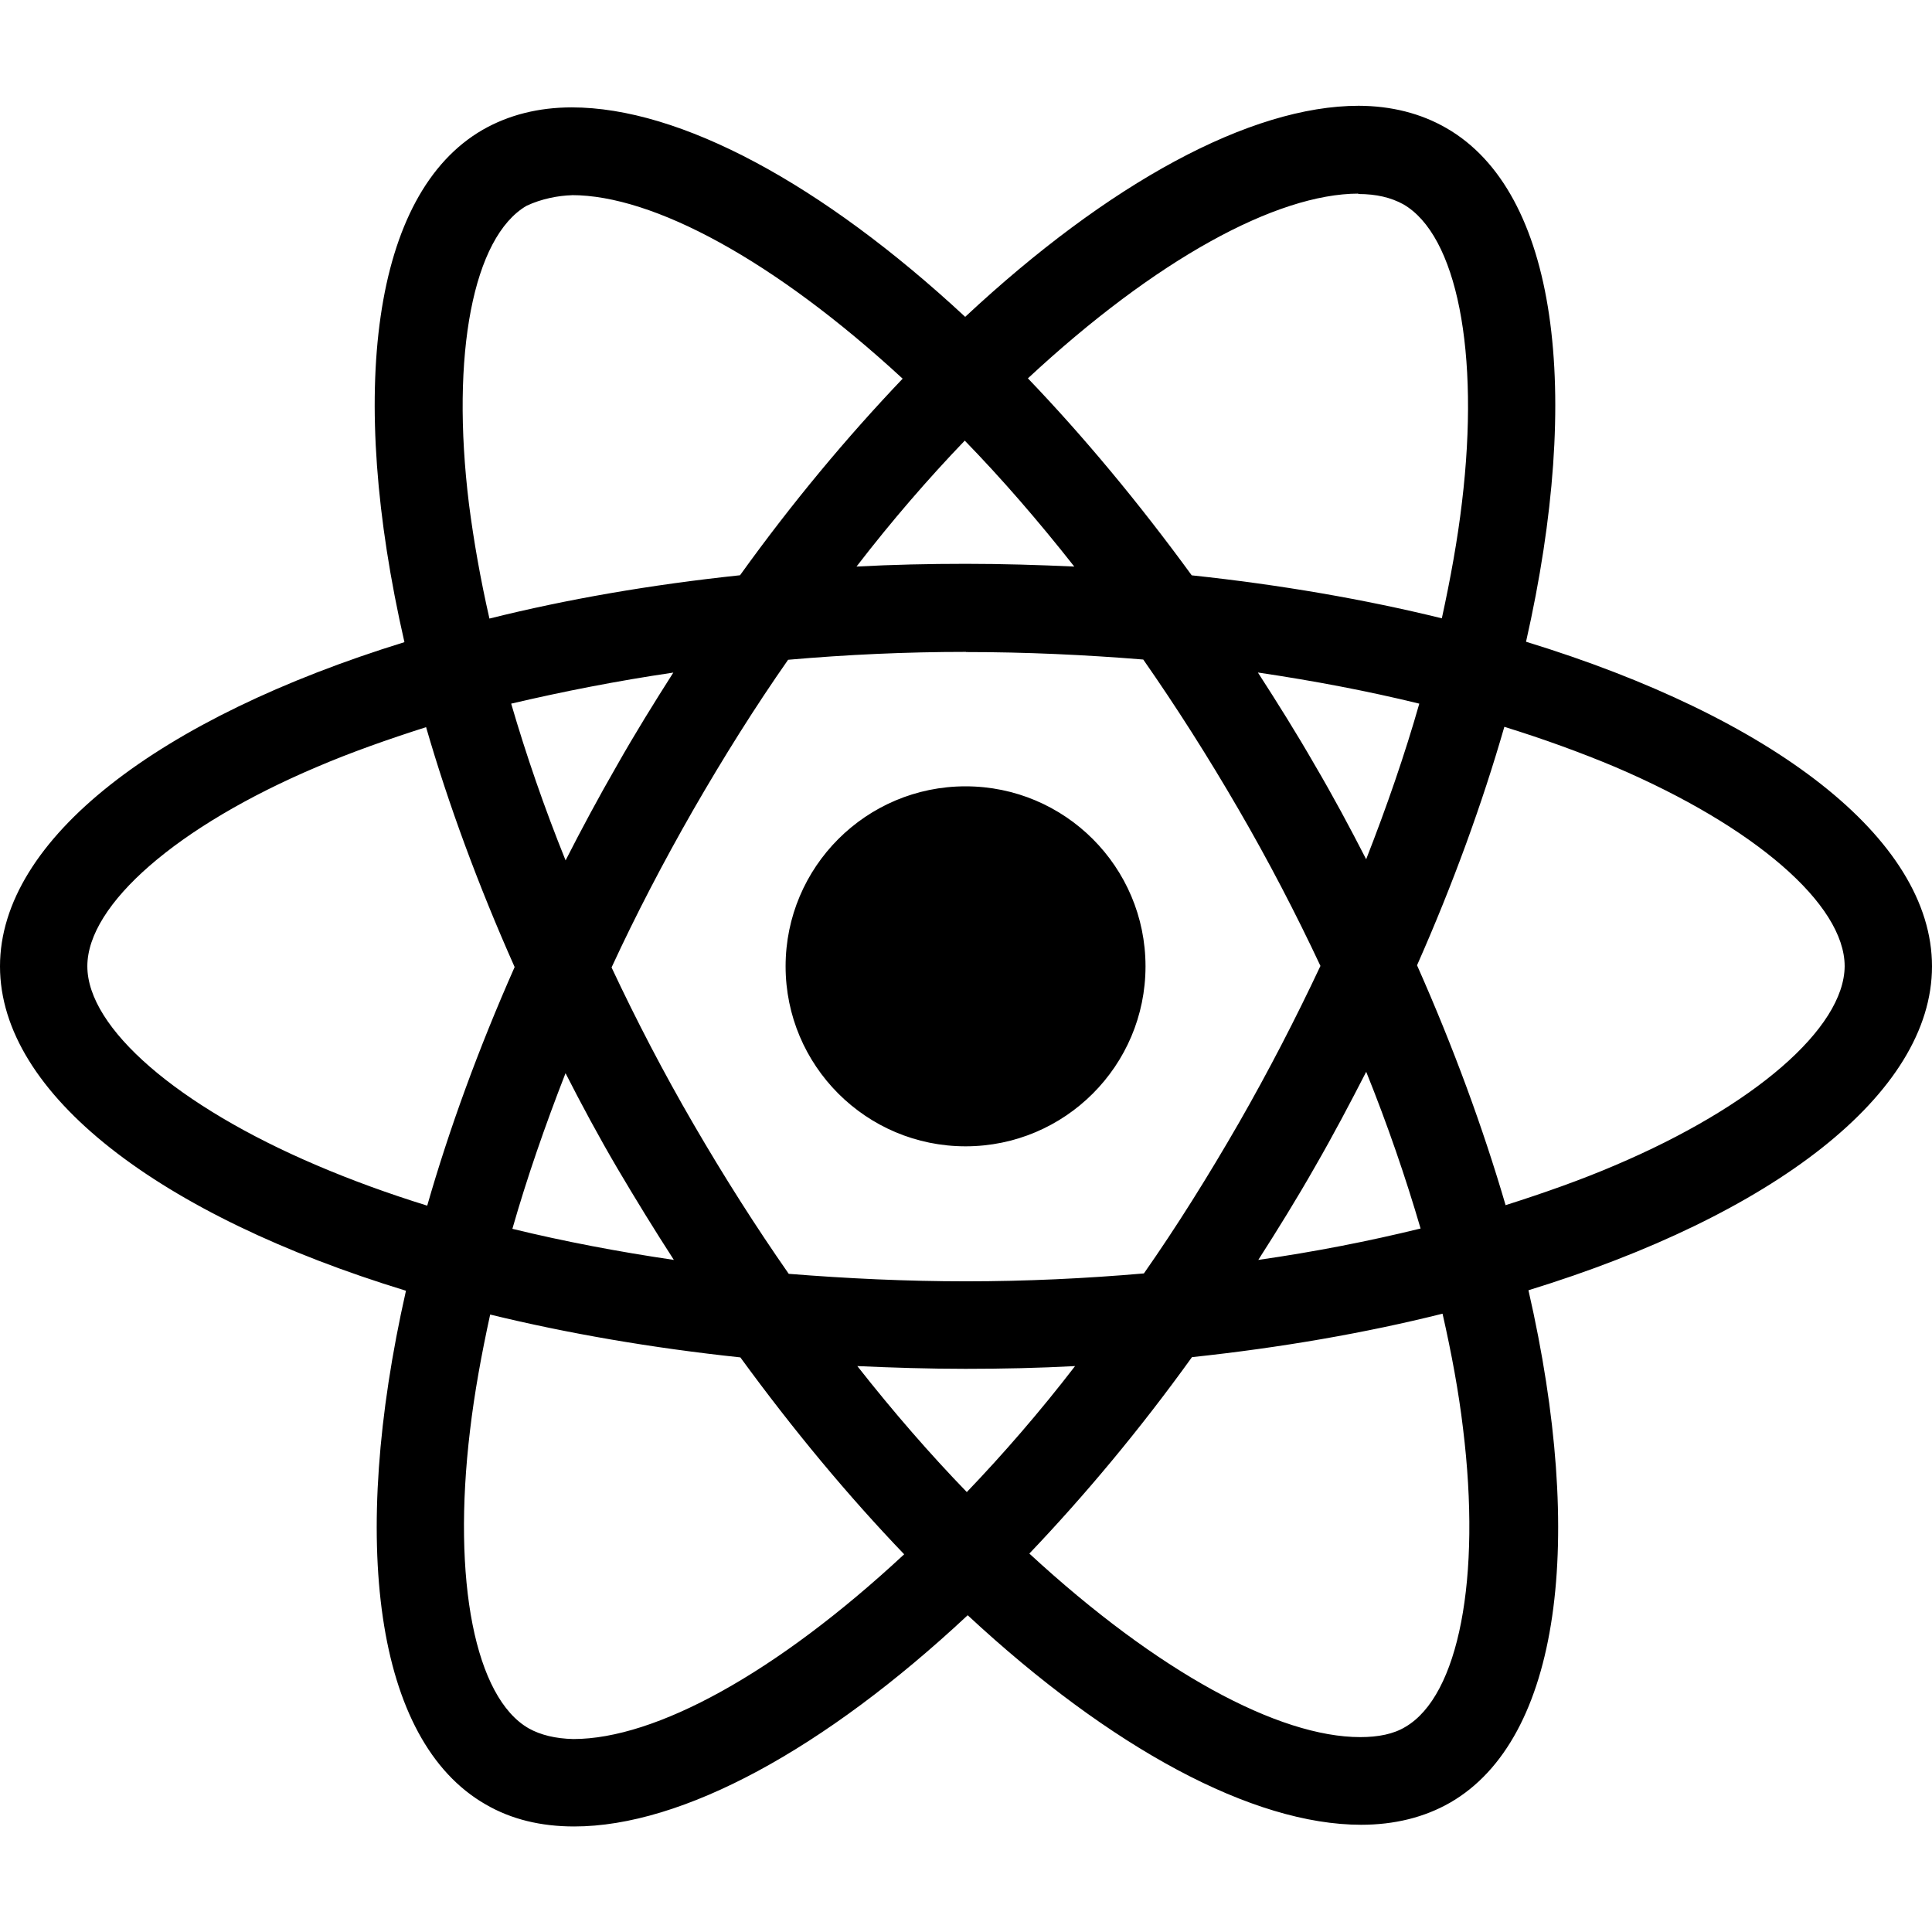
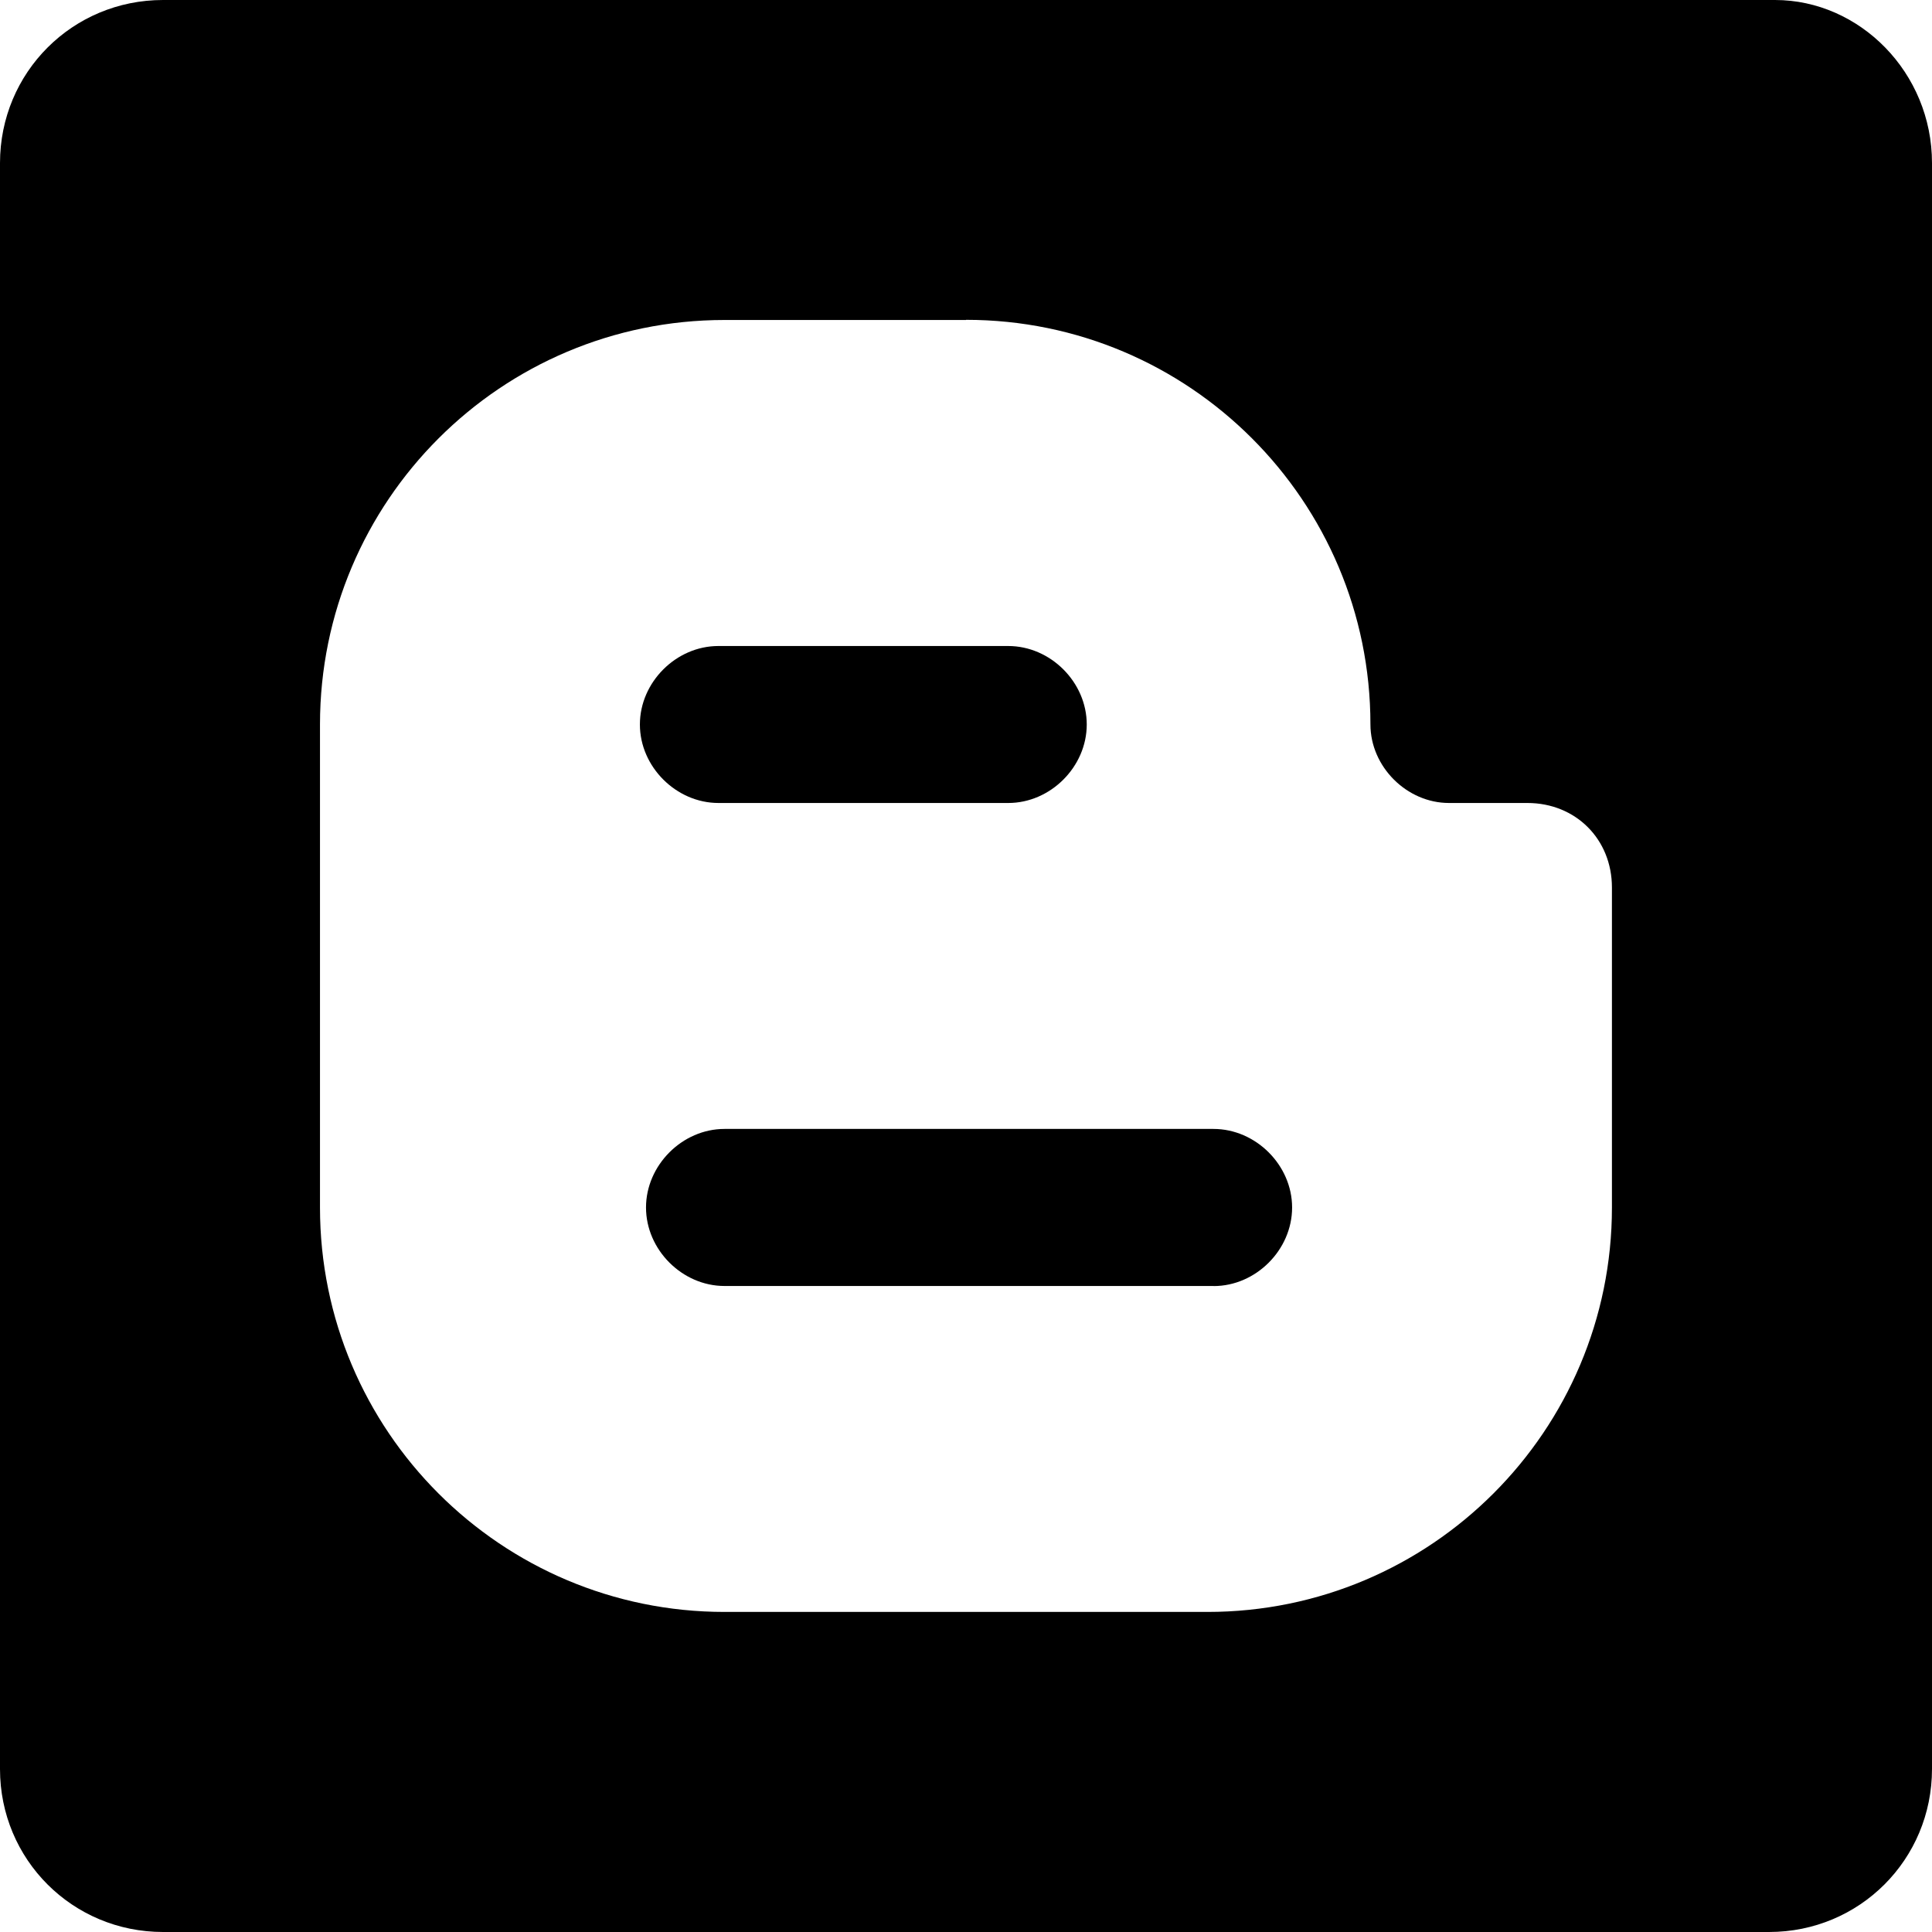
<svg xmlns="http://www.w3.org/2000/svg" role="img" viewBox="0 0 24 24">
-   <path d="M14.23 12.004a2.236 2.236 0 0 1-2.235 2.236 2.236 2.236 0 0 1-2.236-2.236 2.236 2.236 0 0 1 2.235-2.236 2.236 2.236 0 0 1 2.236 2.236zm2.648-10.69c-1.346 0-3.107.96-4.888 2.622-1.78-1.653-3.542-2.602-4.887-2.602-.41 0-.783.093-1.106.278-1.375.793-1.683 3.264-.973 6.365C1.98 8.917 0 10.42 0 12.004c0 1.59 1.99 3.097 5.043 4.03-.704 3.113-.39 5.588.988 6.38.32.187.69.275 1.102.275 1.345 0 3.107-.96 4.888-2.624 1.78 1.654 3.542 2.603 4.887 2.603.41 0 .783-.09 1.106-.275 1.374-.792 1.683-3.263.973-6.365C22.02 15.096 24 13.59 24 12.004c0-1.59-1.99-3.097-5.043-4.032.704-3.11.39-5.587-.988-6.38-.318-.184-.688-.277-1.092-.278zm-.005 1.09v.006c.225 0 .406.044.558.127.666.382.955 1.835.73 3.704-.054.46-.142.945-.25 1.44-.96-.236-2.006-.417-3.107-.534-.66-.905-1.345-1.727-2.035-2.447 1.592-1.48 3.087-2.292 4.105-2.295zm-9.77.02c1.012 0 2.514.808 4.11 2.28-.686.72-1.37 1.537-2.02 2.442-1.107.117-2.154.298-3.113.538-.112-.49-.195-.964-.254-1.42-.23-1.868.054-3.32.714-3.707.19-.09.4-.127.563-.132zm4.882 3.05c.455.468.91.992 1.36 1.564-.44-.02-.89-.034-1.345-.034-.46 0-.915.01-1.36.034.44-.572.895-1.096 1.345-1.565zM12 8.1c.74 0 1.477.034 2.202.093.406.582.802 1.203 1.183 1.86.372.64.71 1.29 1.018 1.946-.308.655-.646 1.31-1.013 1.95-.38.66-.773 1.288-1.18 1.87-.728.063-1.466.098-2.21.098-.74 0-1.477-.035-2.202-.093-.406-.582-.802-1.204-1.183-1.86-.372-.64-.71-1.29-1.018-1.946.303-.657.646-1.313 1.013-1.954.38-.66.773-1.286 1.18-1.868.728-.064 1.466-.098 2.21-.098zm-3.635.254c-.24.377-.48.763-.704 1.16-.225.39-.435.782-.635 1.174-.265-.656-.49-1.31-.676-1.947.64-.15 1.315-.283 2.015-.386zm7.26 0c.695.103 1.365.23 2.006.387-.18.632-.405 1.282-.66 1.933-.2-.39-.41-.783-.64-1.174-.225-.392-.465-.774-.705-1.146zm3.063.675c.484.15.944.317 1.375.498 1.732.74 2.852 1.708 2.852 2.476-.005.768-1.125 1.74-2.857 2.475-.42.18-.88.342-1.355.493-.28-.958-.646-1.956-1.1-2.98.45-1.017.81-2.01 1.085-2.964zm-13.395.004c.278.96.645 1.957 1.1 2.98-.45 1.017-.812 2.01-1.086 2.964-.484-.15-.944-.318-1.37-.5-1.732-.737-2.852-1.706-2.852-2.474 0-.768 1.12-1.742 2.852-2.476.42-.18.88-.342 1.356-.494zm11.678 4.28c.265.657.49 1.312.676 1.948-.64.157-1.316.29-2.016.39.24-.375.48-.762.705-1.158.225-.39.435-.788.636-1.18zm-9.945.02c.2.392.41.783.64 1.175.23.39.465.772.705 1.143-.695-.102-1.365-.23-2.006-.386.18-.63.406-1.282.66-1.933zM17.92 16.32c.112.493.2.968.254 1.423.23 1.868-.054 3.32-.714 3.708-.147.09-.338.128-.563.128-1.012 0-2.514-.807-4.11-2.28.686-.72 1.37-1.536 2.02-2.44 1.107-.118 2.154-.3 3.113-.54zm-11.83.01c.96.234 2.006.415 3.107.532.66.905 1.345 1.727 2.035 2.446-1.595 1.483-3.092 2.295-4.11 2.295-.22-.005-.406-.05-.553-.132-.666-.38-.955-1.834-.73-3.703.054-.46.142-.944.25-1.438zm4.56.64c.44.02.89.034 1.345.034.46 0 .915-.01 1.36-.034-.44.572-.895 1.095-1.345 1.565-.455-.47-.91-.993-1.36-1.565z" />
+   <path d="M21.976 24H2.026C.9 24 0 23.1 0 21.976V2.026C0 .9.9 0 2.025 0H22.05C23.1 0 24 .9 24 2.025v19.95C24 23.1 23.1 24 21.976 24zM12 3.975H9c-2.775 0-5.025 2.25-5.025 5.025v6c0 2.774 2.25 5.024 5.025 5.024h6c2.774 0 5.024-2.25 5.024-5.024v-3.975c0-.6-.45-1.05-1.05-1.05H18c-.524 0-.976-.45-.976-.976 0-2.776-2.25-5.026-5.024-5.026zm3.074 12H9c-.525 0-.975-.45-.975-.975s.45-.976.975-.976h6.074c.526 0 .977.45.977.976s-.45.976-.975.976zm-2.55-7.95c.527 0 .976.45.976.975s-.45.975-.975.975h-3.6c-.525 0-.976-.45-.976-.975s.45-.975.975-.975h3.6z" />
</svg>
